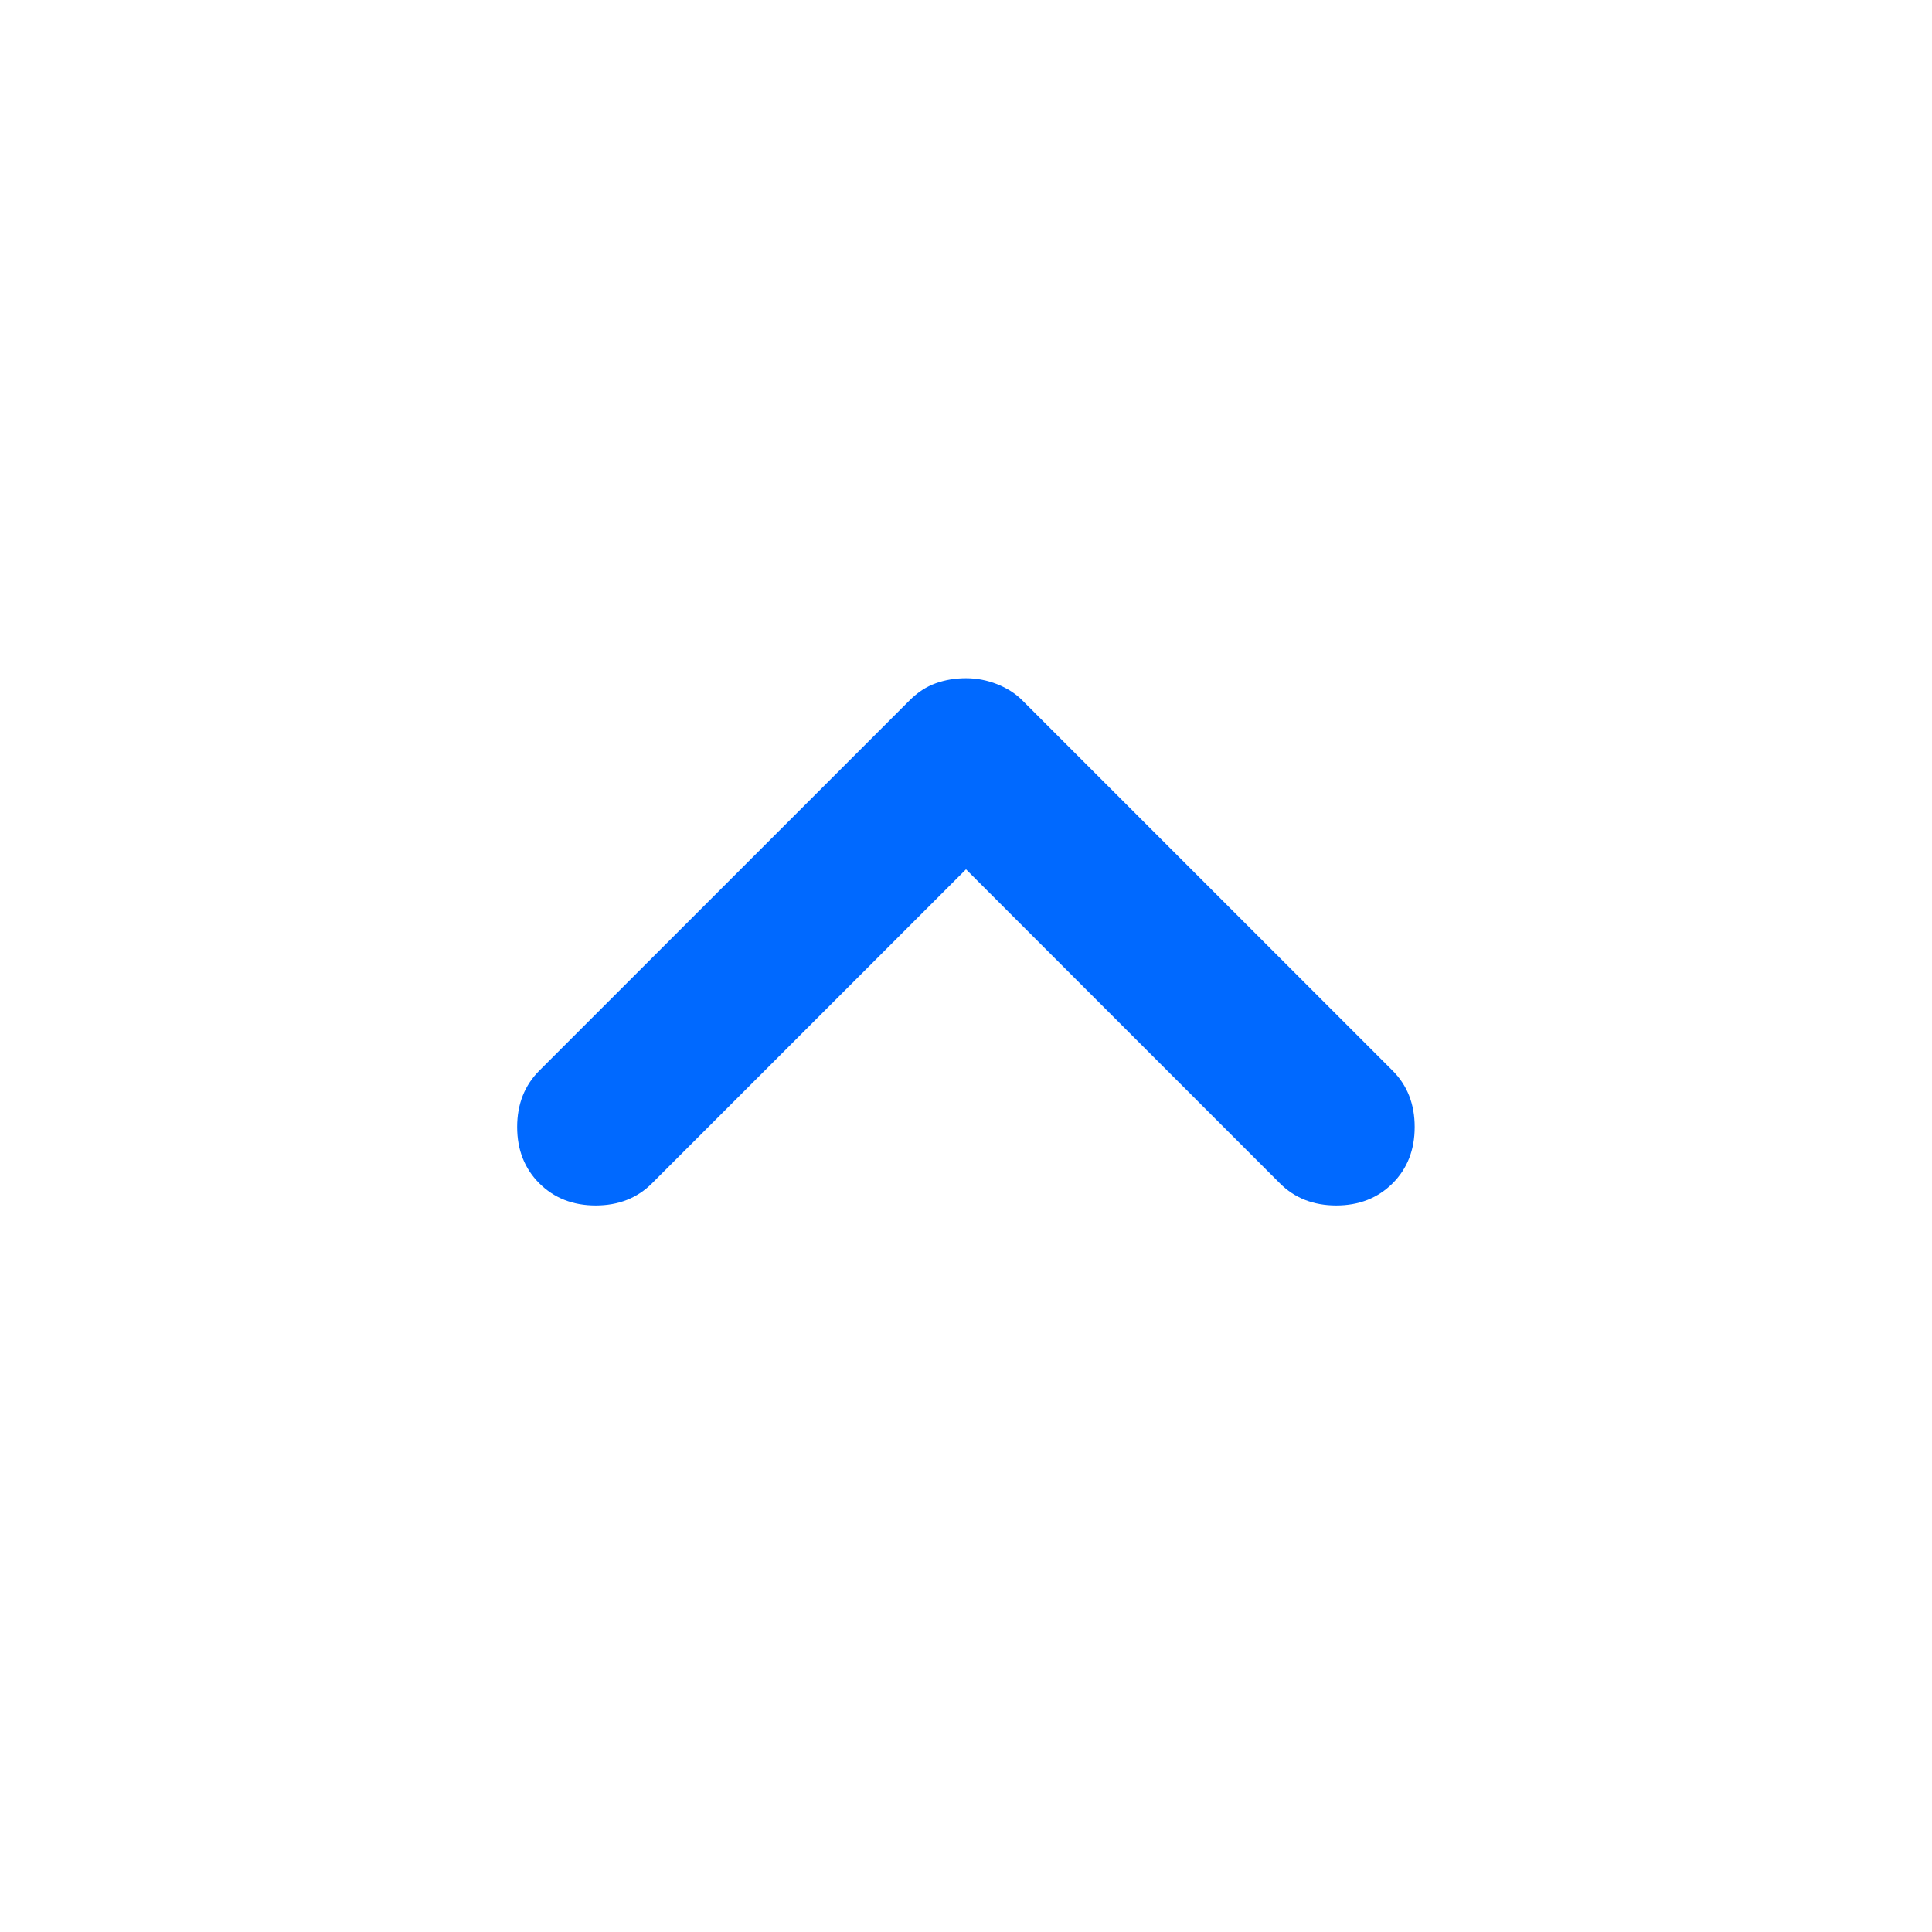
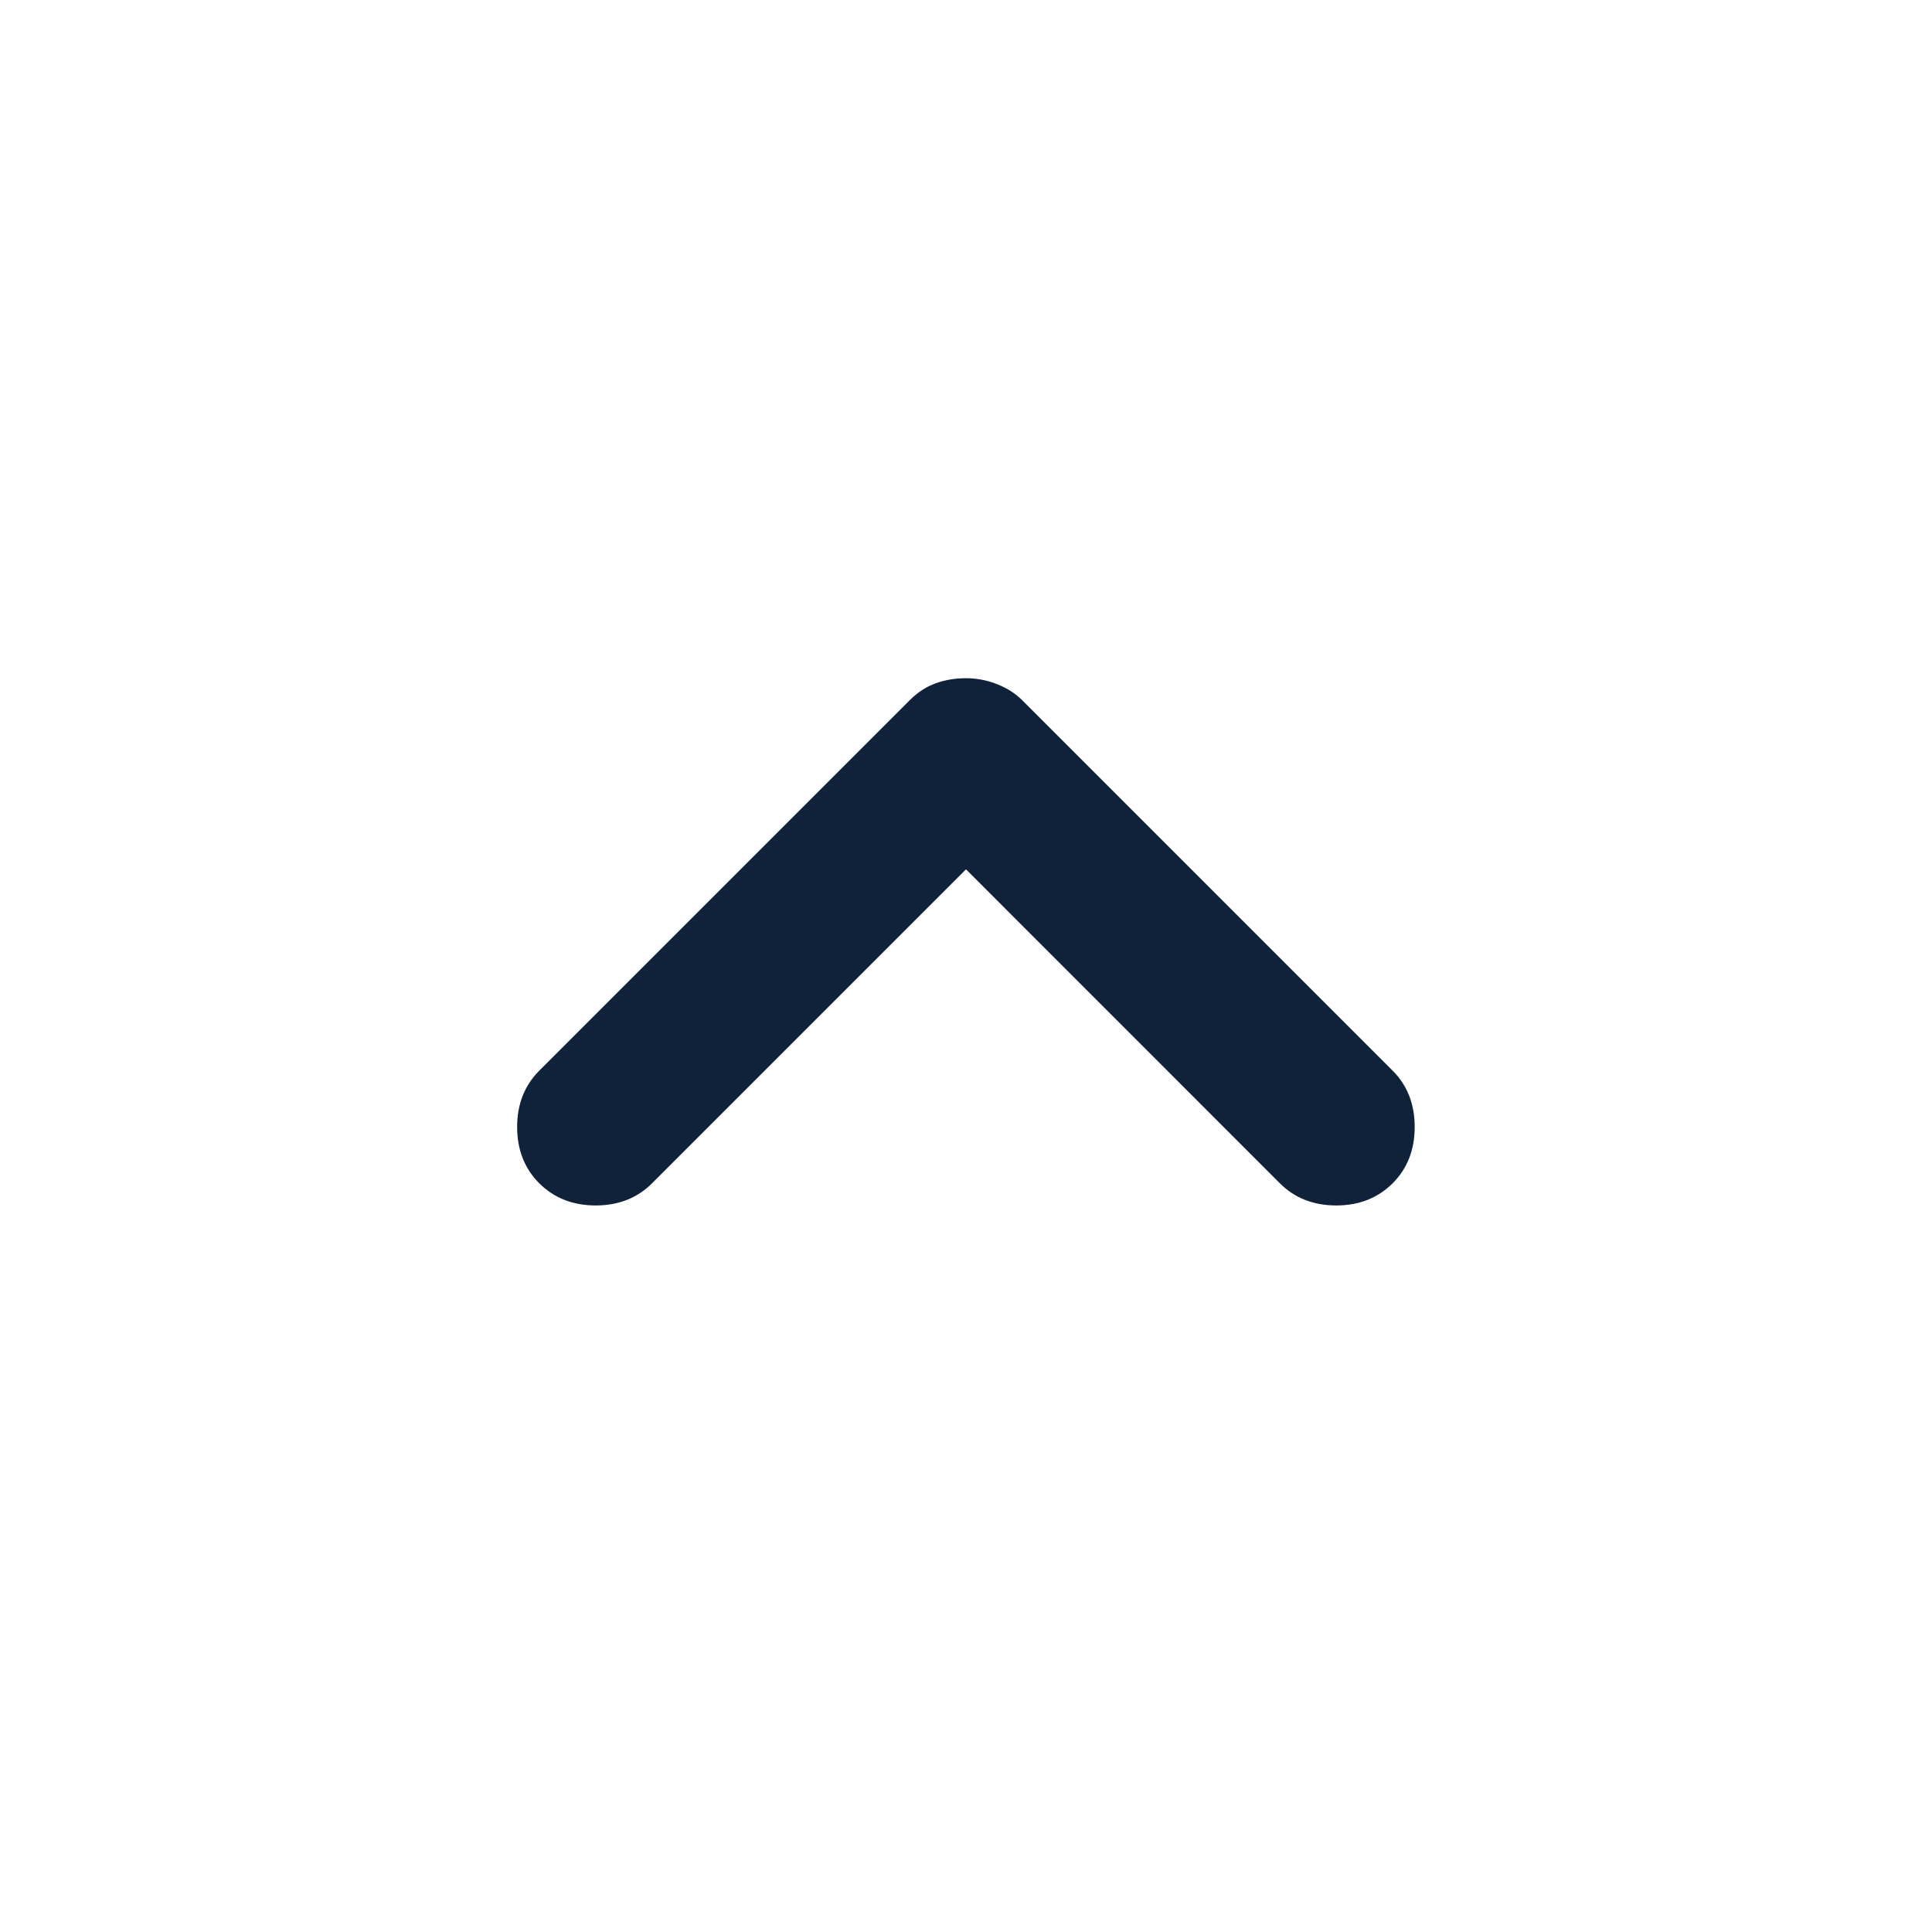
<svg xmlns="http://www.w3.org/2000/svg" preserveAspectRatio="none" overflow="visible" style="display: block;" width="22.946" height="22.946" viewBox="0 0 22.946 22.946" fill="none">
  <g id="material-symbols:keyboard-arrow-up-rounded">
-     <path id="Vector" d="M6.405 14.054C6.23 13.879 6.142 13.656 6.142 13.385C6.142 13.114 6.23 12.891 6.405 12.716L10.803 8.318C10.899 8.222 11.002 8.155 11.114 8.115C11.226 8.075 11.345 8.055 11.473 8.055C11.6 8.055 11.724 8.079 11.843 8.126C11.963 8.174 12.063 8.238 12.142 8.318L16.54 12.716C16.715 12.891 16.802 13.114 16.802 13.385C16.802 13.656 16.715 13.879 16.54 14.054C16.364 14.229 16.141 14.317 15.87 14.317C15.6 14.317 15.376 14.229 15.201 14.054L11.473 10.325L7.744 14.054C7.569 14.229 7.345 14.317 7.075 14.317C6.804 14.317 6.581 14.229 6.405 14.054Z" fill="#0069FF" />
+     <path id="Vector" d="M6.405 14.054C6.23 13.879 6.142 13.656 6.142 13.385C6.142 13.114 6.23 12.891 6.405 12.716L10.803 8.318C10.899 8.222 11.002 8.155 11.114 8.115C11.226 8.075 11.345 8.055 11.473 8.055C11.6 8.055 11.724 8.079 11.843 8.126C11.963 8.174 12.063 8.238 12.142 8.318L16.54 12.716C16.715 12.891 16.802 13.114 16.802 13.385C16.802 13.656 16.715 13.879 16.54 14.054C16.364 14.229 16.141 14.317 15.87 14.317C15.6 14.317 15.376 14.229 15.201 14.054L11.473 10.325L7.744 14.054C7.569 14.229 7.345 14.317 7.075 14.317C6.804 14.317 6.581 14.229 6.405 14.054Z" fill="#10213A" />
  </g>
</svg>
